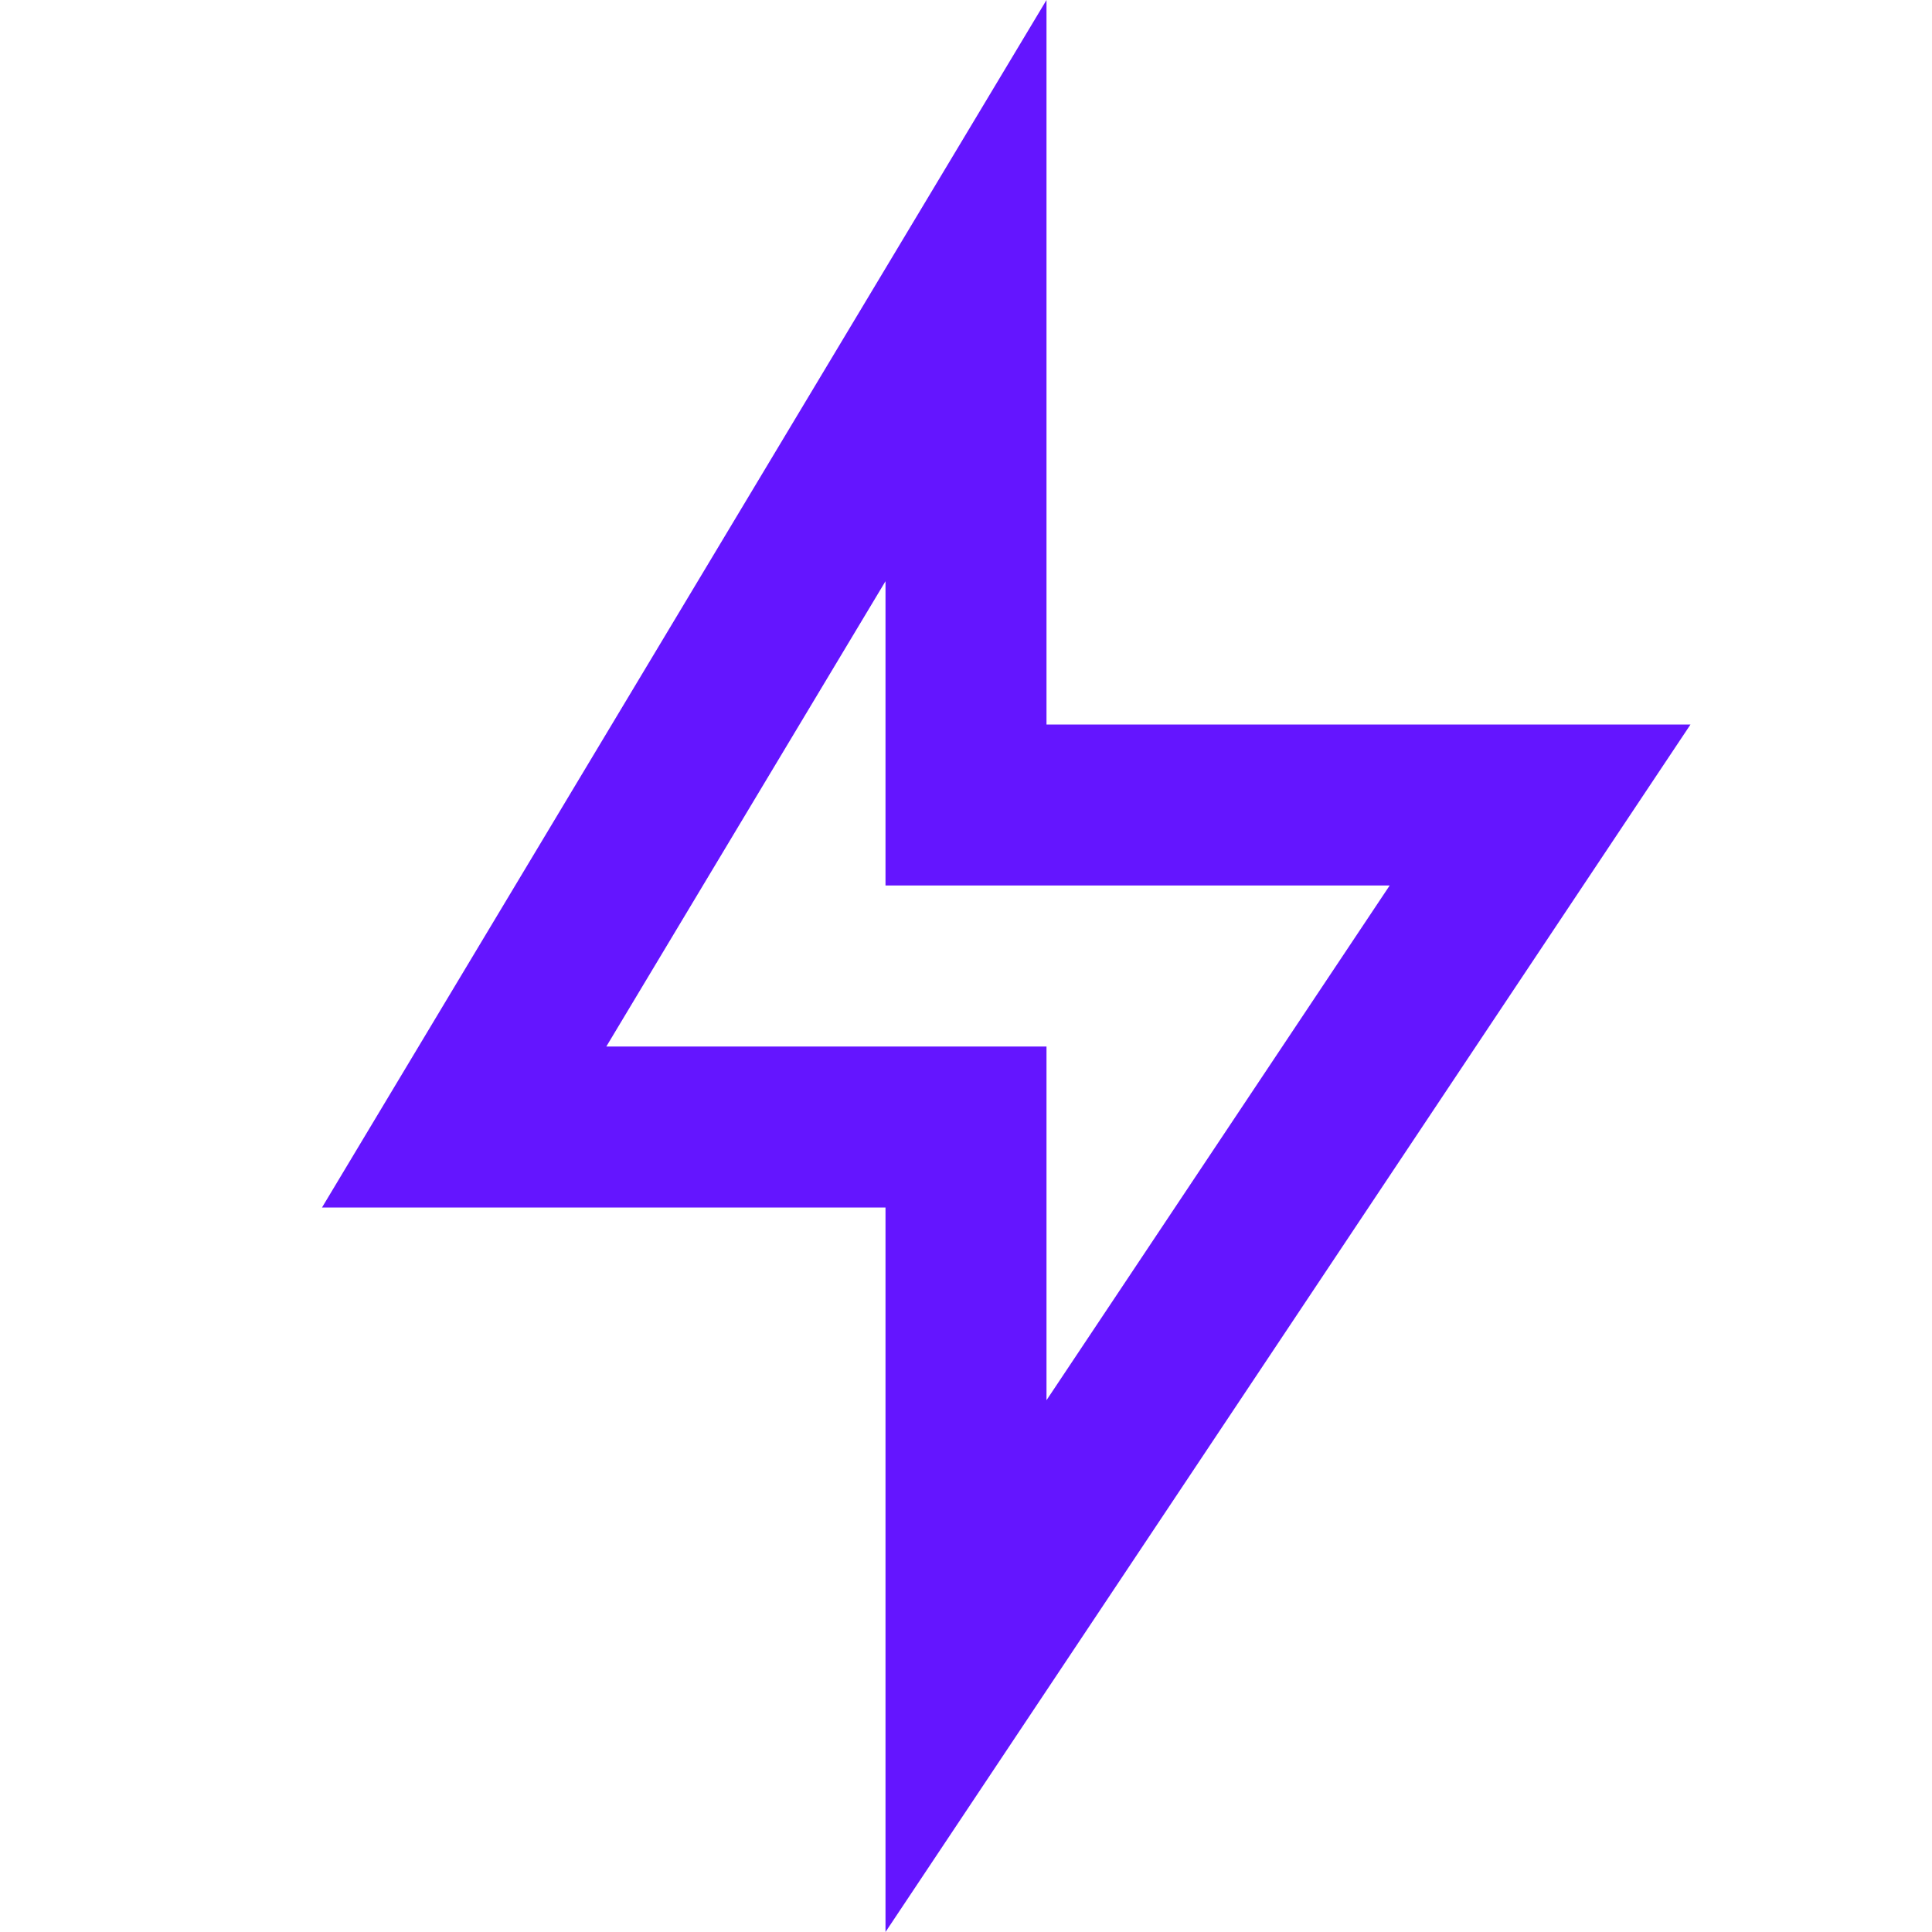
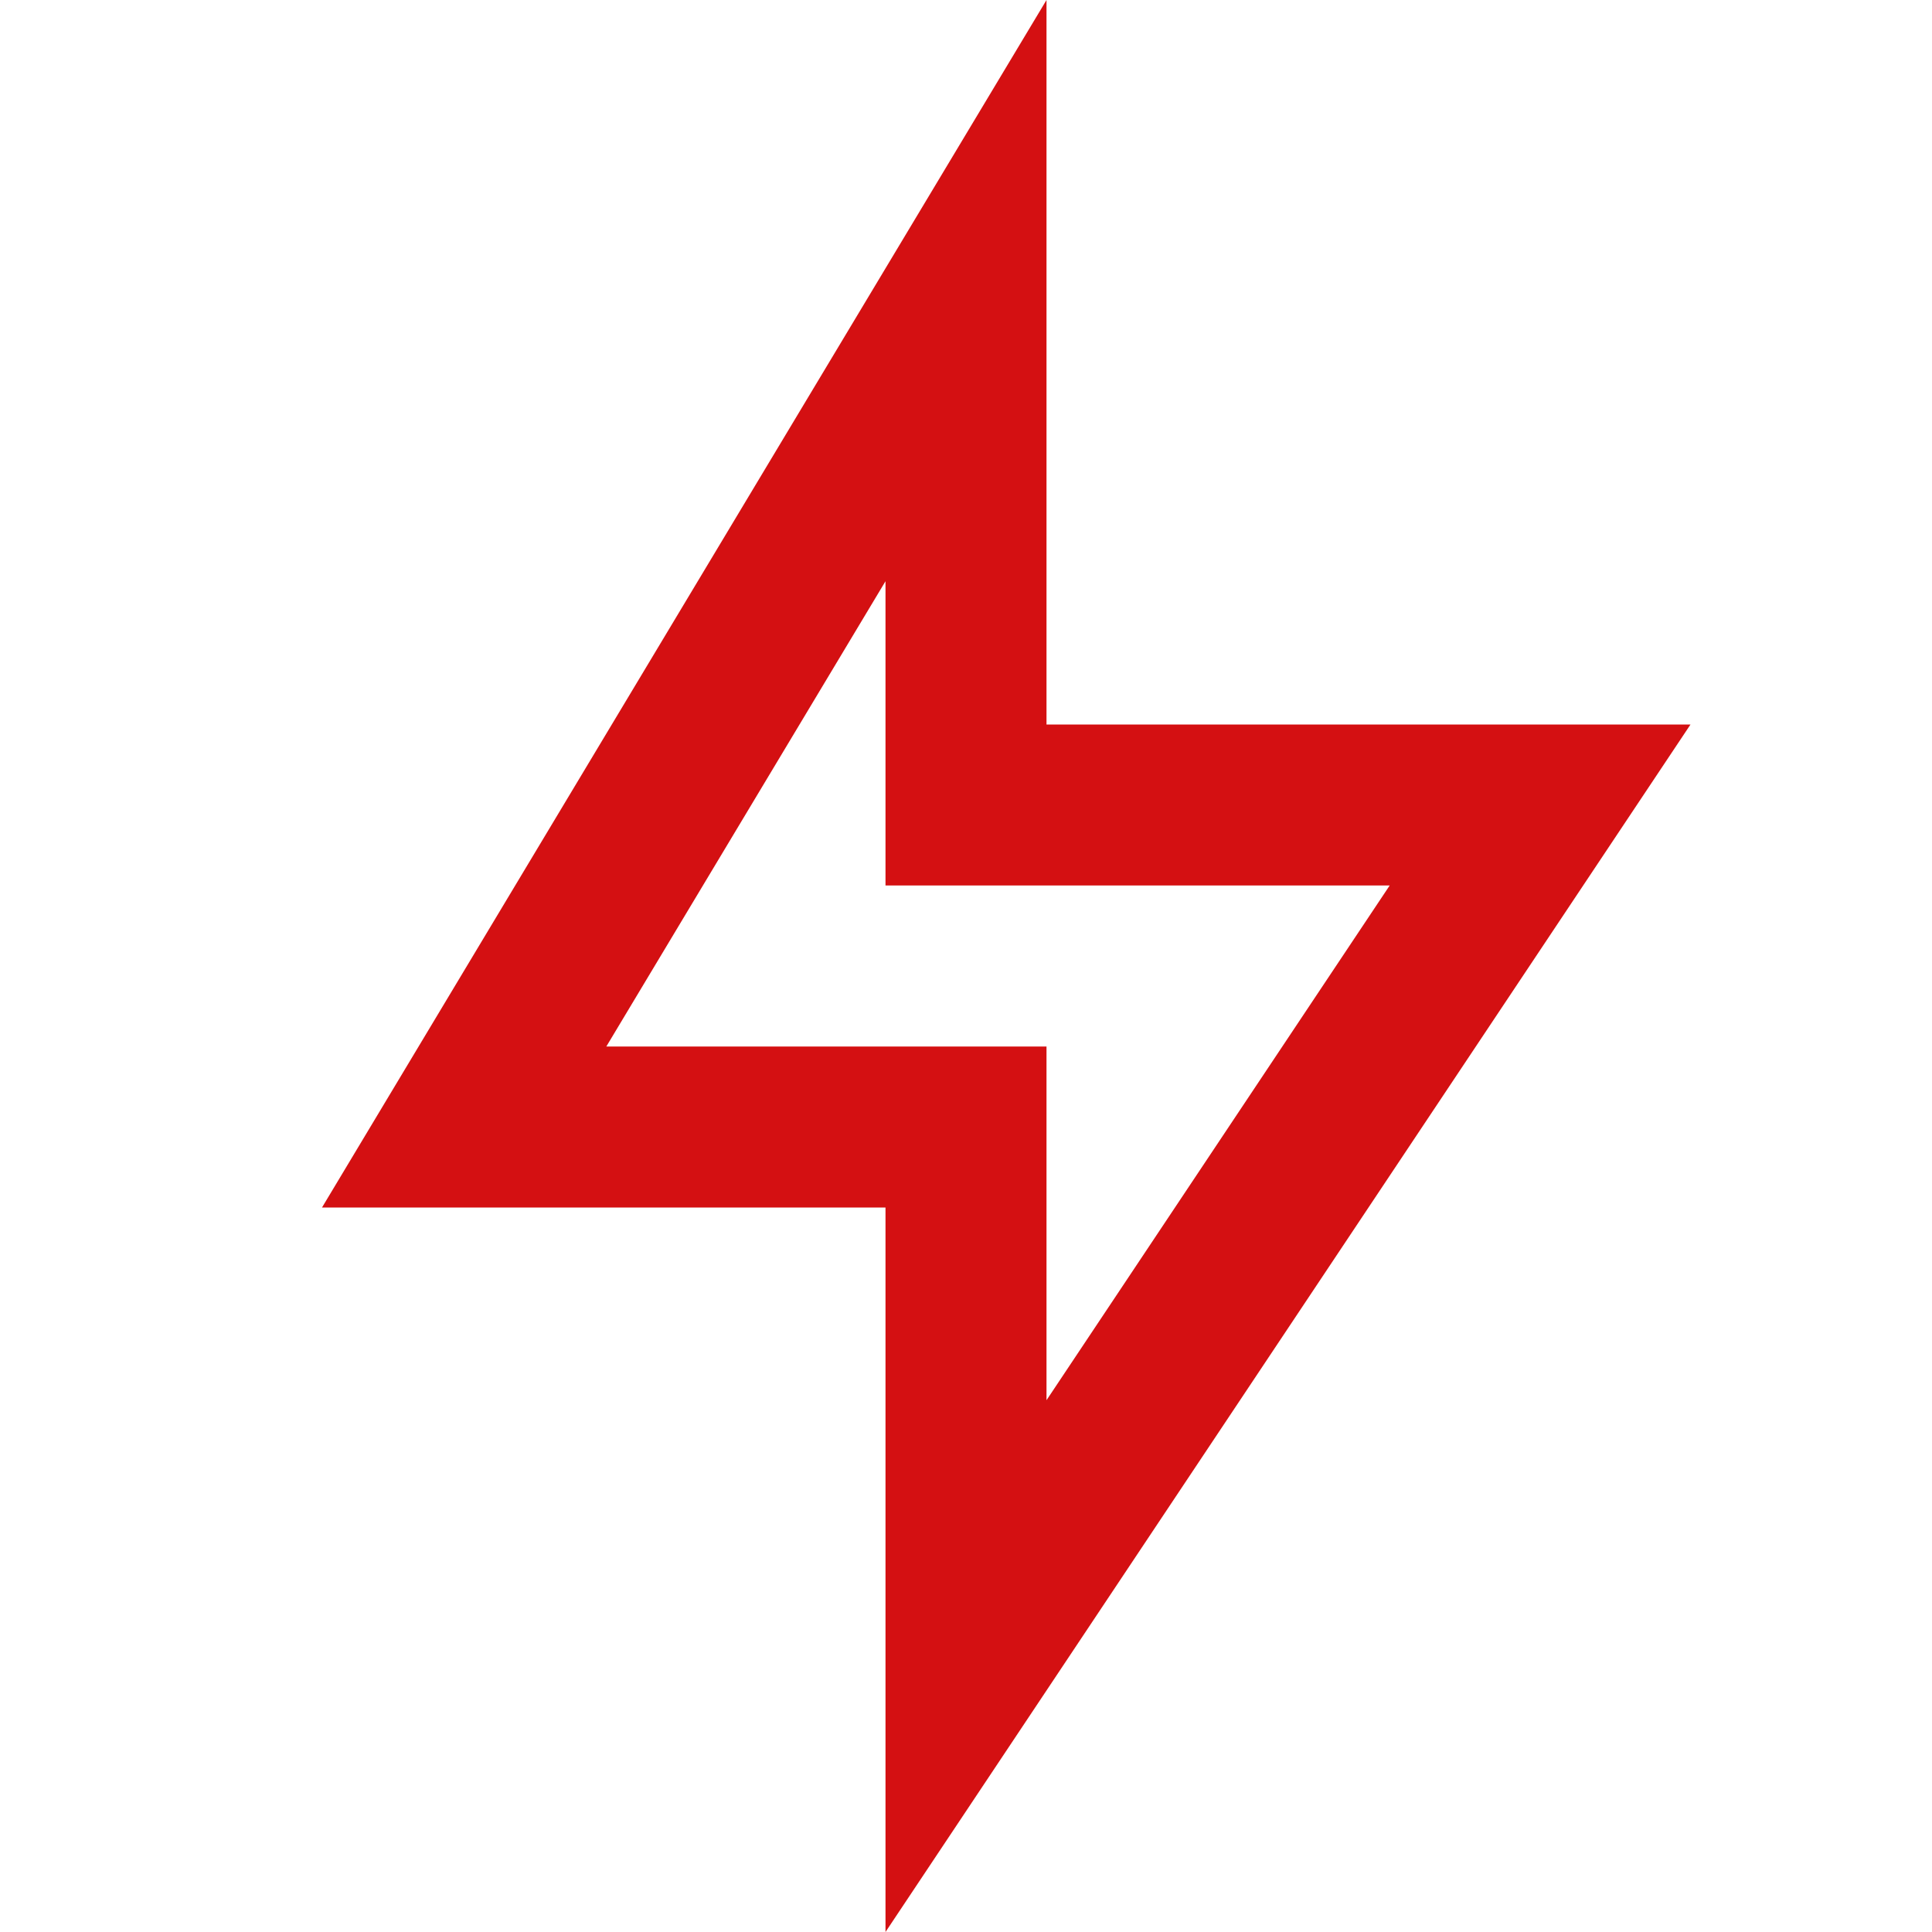
<svg xmlns="http://www.w3.org/2000/svg" viewBox="0 0 24 24" width="24" height="24">
  <path fill="none" d="M0 0h24v24H0z" />
-   <path d="M13 9h8L11 24v-9H4l9-15v9zm-2 2V7.22L7.532 13H13v4.394L17.263 11H11z" fill="rgba(100,21,255,1)" />
+   <path d="M13 9h8L11 24v-9H4l9-15v9zm-2 2V7.22L7.532 13H13v4.394L17.263 11H11z" fill="#d41012" />
</svg>
